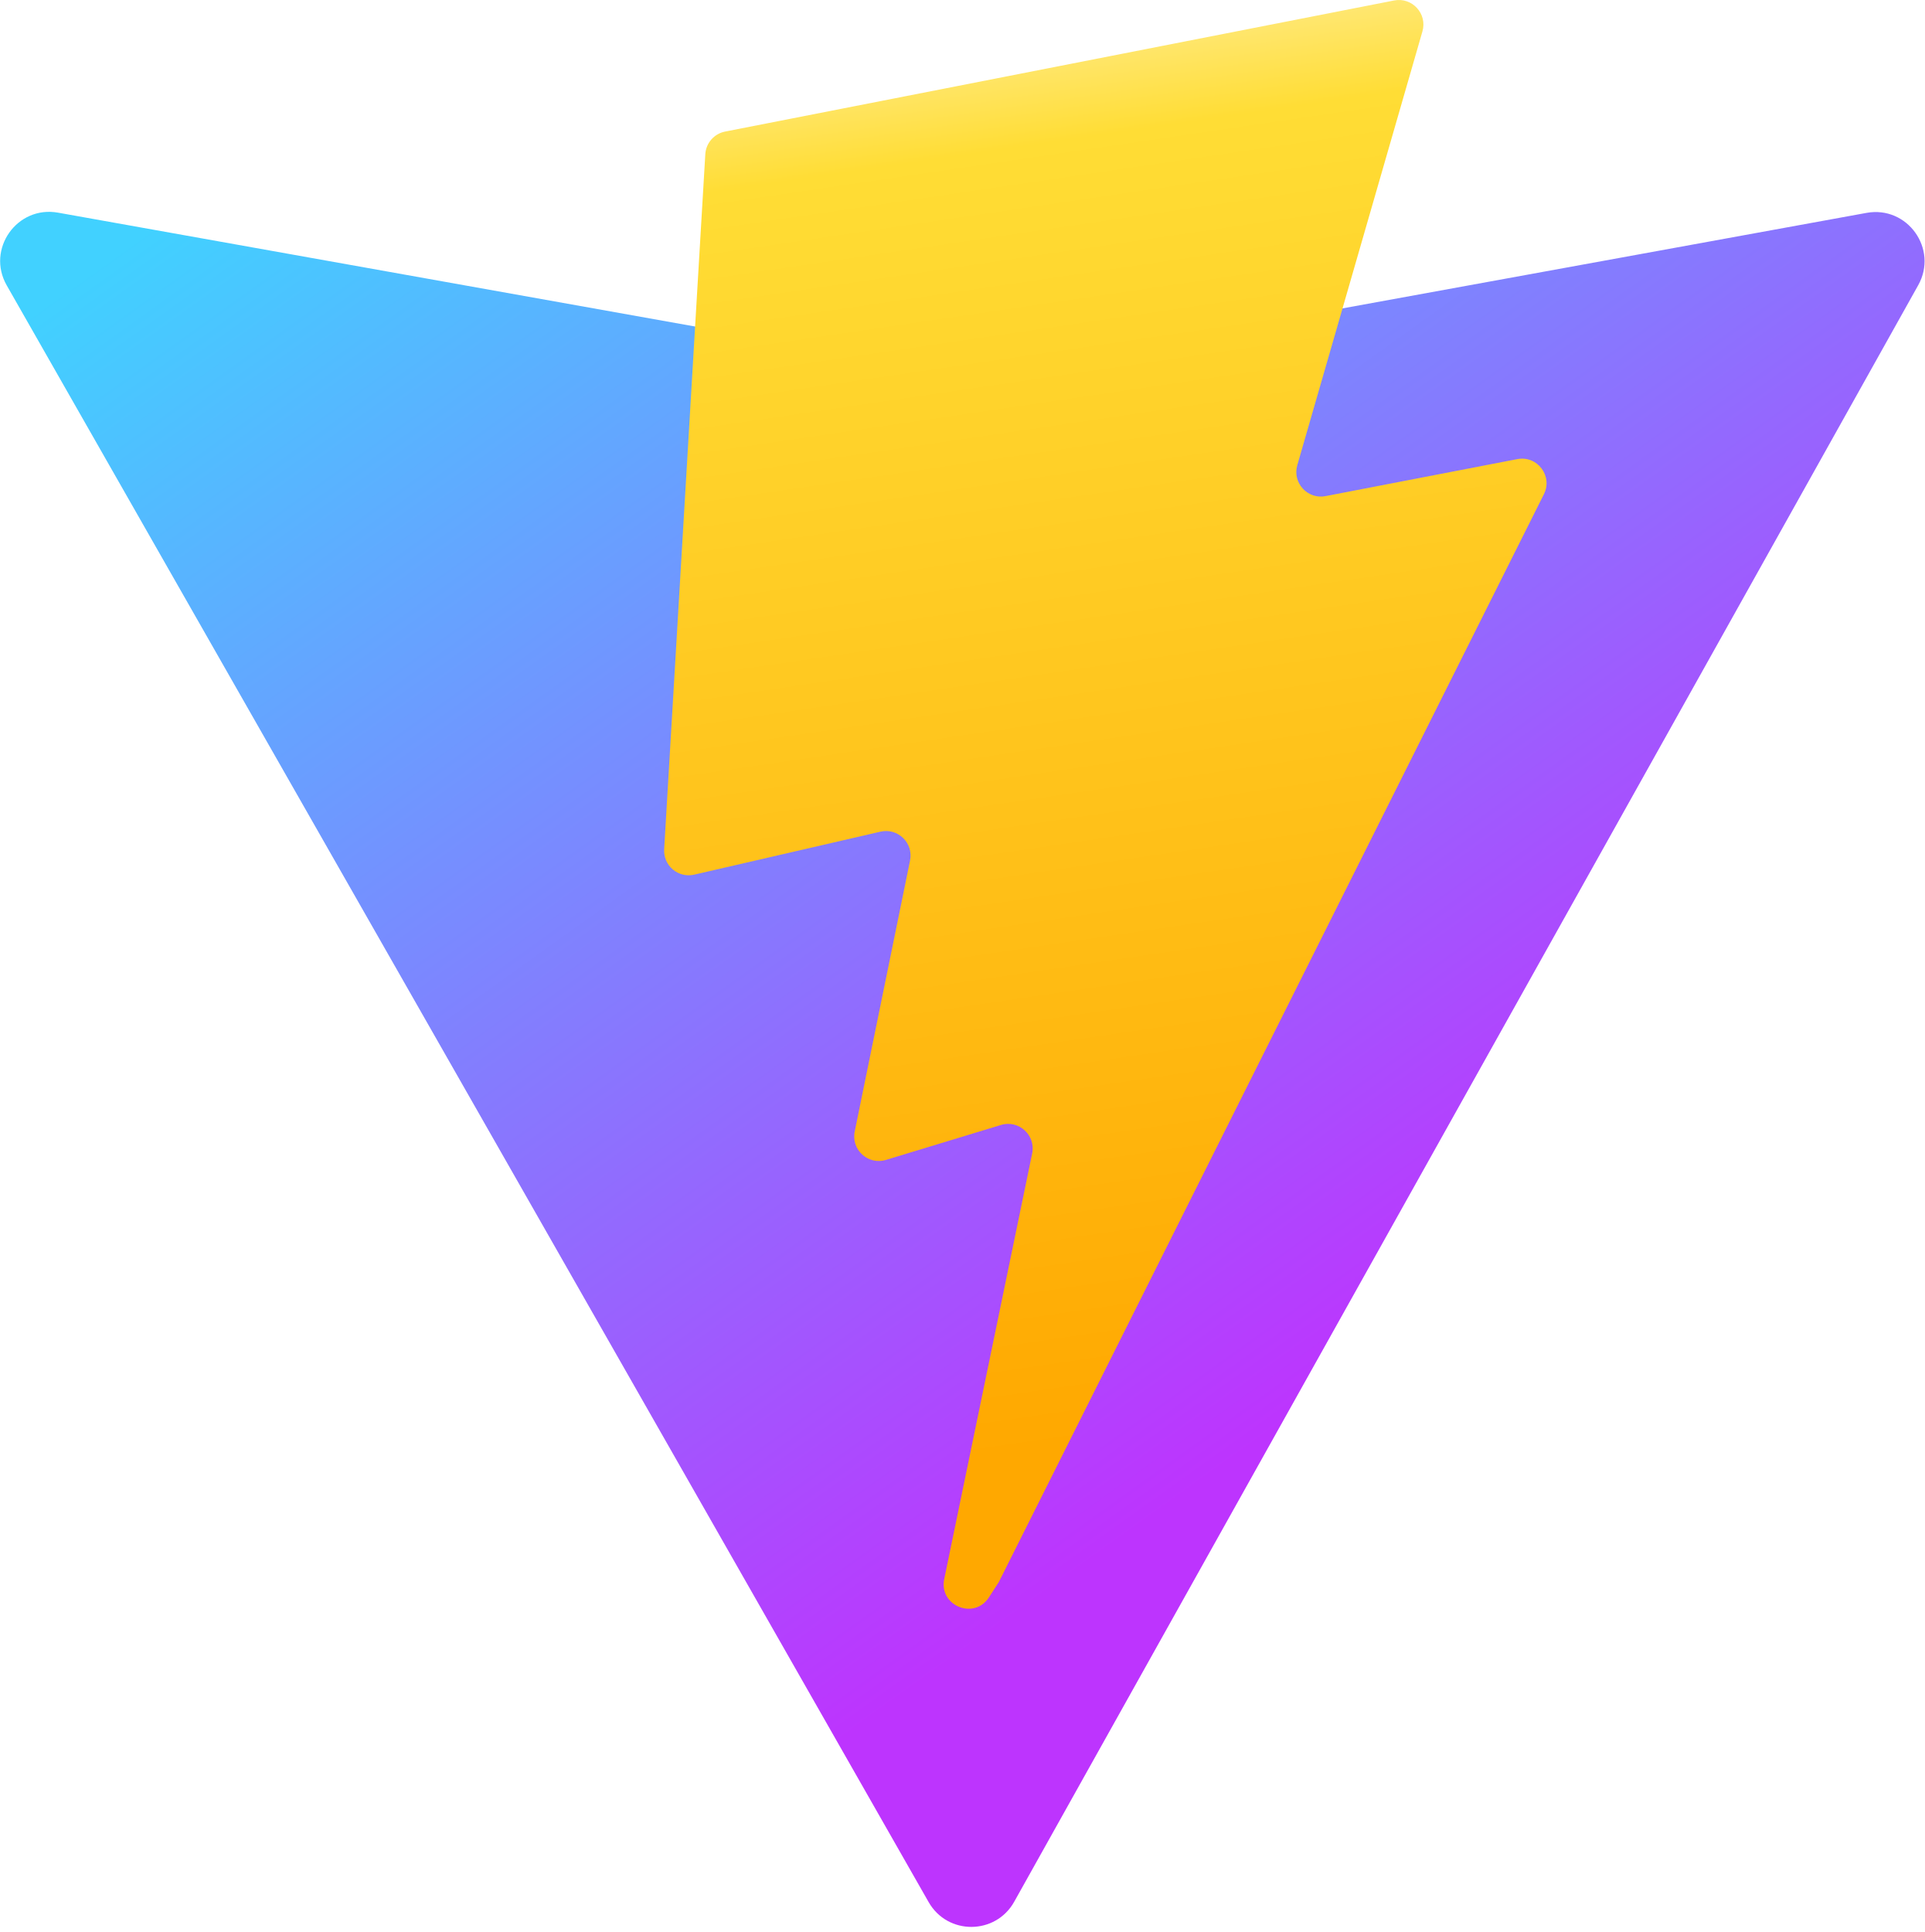
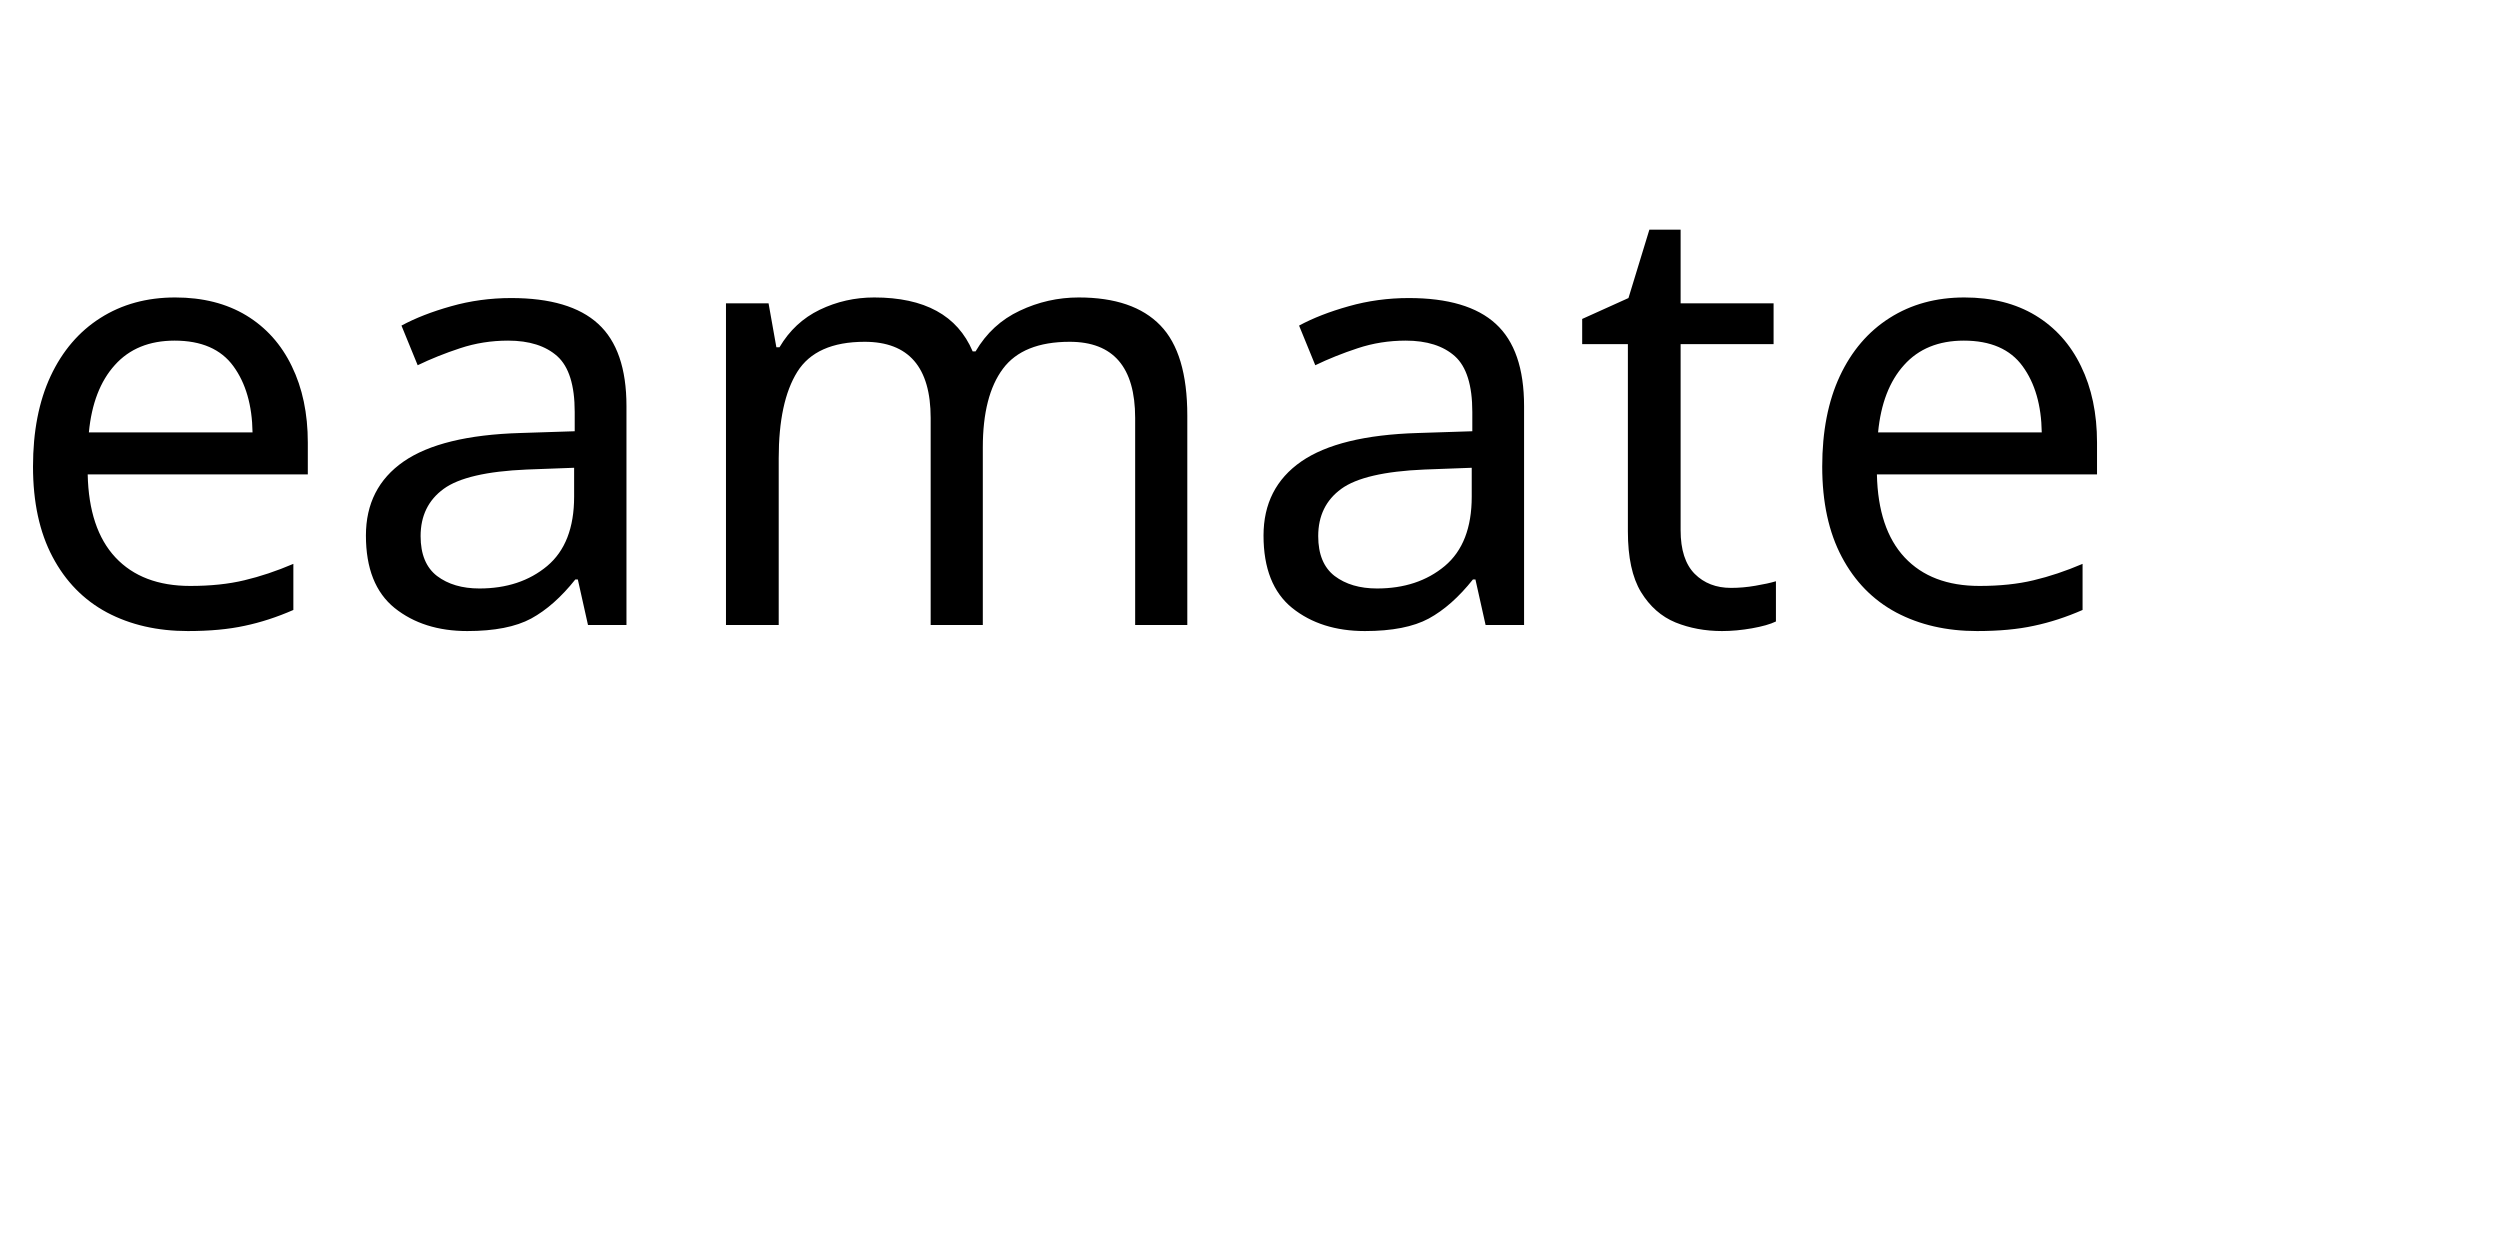
- <svg xmlns="http://www.w3.org/2000/svg" aria-hidden="true" role="img" class="iconify iconify--logos" width="31.88" height="32" preserveAspectRatio="xMidYMid meet" viewBox="0 0 256 257">
+ <svg xmlns="http://www.w3.org/2000/svg" width="200" height="100">
  <defs>
-     <linearGradient id="IconifyId1813088fe1fbc01fb466" x1="-.828%" x2="57.636%" y1="7.652%" y2="78.411%">
-       <stop offset="0%" stop-color="#41D1FF" />
-       <stop offset="100%" stop-color="#BD34FE" />
-     </linearGradient>
-     <linearGradient id="IconifyId1813088fe1fbc01fb467" x1="43.376%" x2="50.316%" y1="2.242%" y2="89.03%">
-       <stop offset="0%" stop-color="#FFEA83" />
-       <stop offset="8.333%" stop-color="#FFDD35" />
-       <stop offset="100%" stop-color="#FFA800" />
-     </linearGradient>
+     <style type="text/css">@font-face {
+       font-family: "Bodoni FLF";
+       src: url("https://www.fontspace.com/download/1203/6f5a9c1d1c2f4f0b8a9c7f9c0c1a1f0a/casady-greene_bodoni-flf.zip") format("truetype");
+     }</style>
  </defs>
-   <path fill="url(#IconifyId1813088fe1fbc01fb466)" d="M255.153 37.938L134.897 252.976c-2.483 4.44-8.862 4.466-11.382.048L.875 37.958c-2.746-4.814 1.371-10.646 6.827-9.67l120.385 21.517a6.537 6.537 0 0 0 2.322-.004l117.867-21.483c5.438-.991 9.574 4.796 6.877 9.62Z" />
-   <path fill="url(#IconifyId1813088fe1fbc01fb467)" d="M185.432.063L96.44 17.501a3.268 3.268 0 0 0-2.634 3.014l-5.474 92.456a3.268 3.268 0 0 0 3.997 3.378l24.777-5.718c2.318-.535 4.413 1.507 3.936 3.838l-7.361 36.047c-.495 2.426 1.782 4.5 4.151 3.78l15.304-4.649c2.372-.72 4.652 1.36 4.15 3.788l-11.698 56.621c-.732 3.542 3.979 5.473 5.943 2.437l1.313-2.028l72.516-144.72c1.215-2.423-.88-5.186-3.54-4.672l-25.505 4.922c-2.396.462-4.435-1.77-3.759-4.114l16.646-57.705c.677-2.35-1.37-4.583-3.769-4.113Z" />
+   <text x="0" y="50" font-family="Bodoni FLF" font-size="48" fill="black">eamate</text>
</svg>
